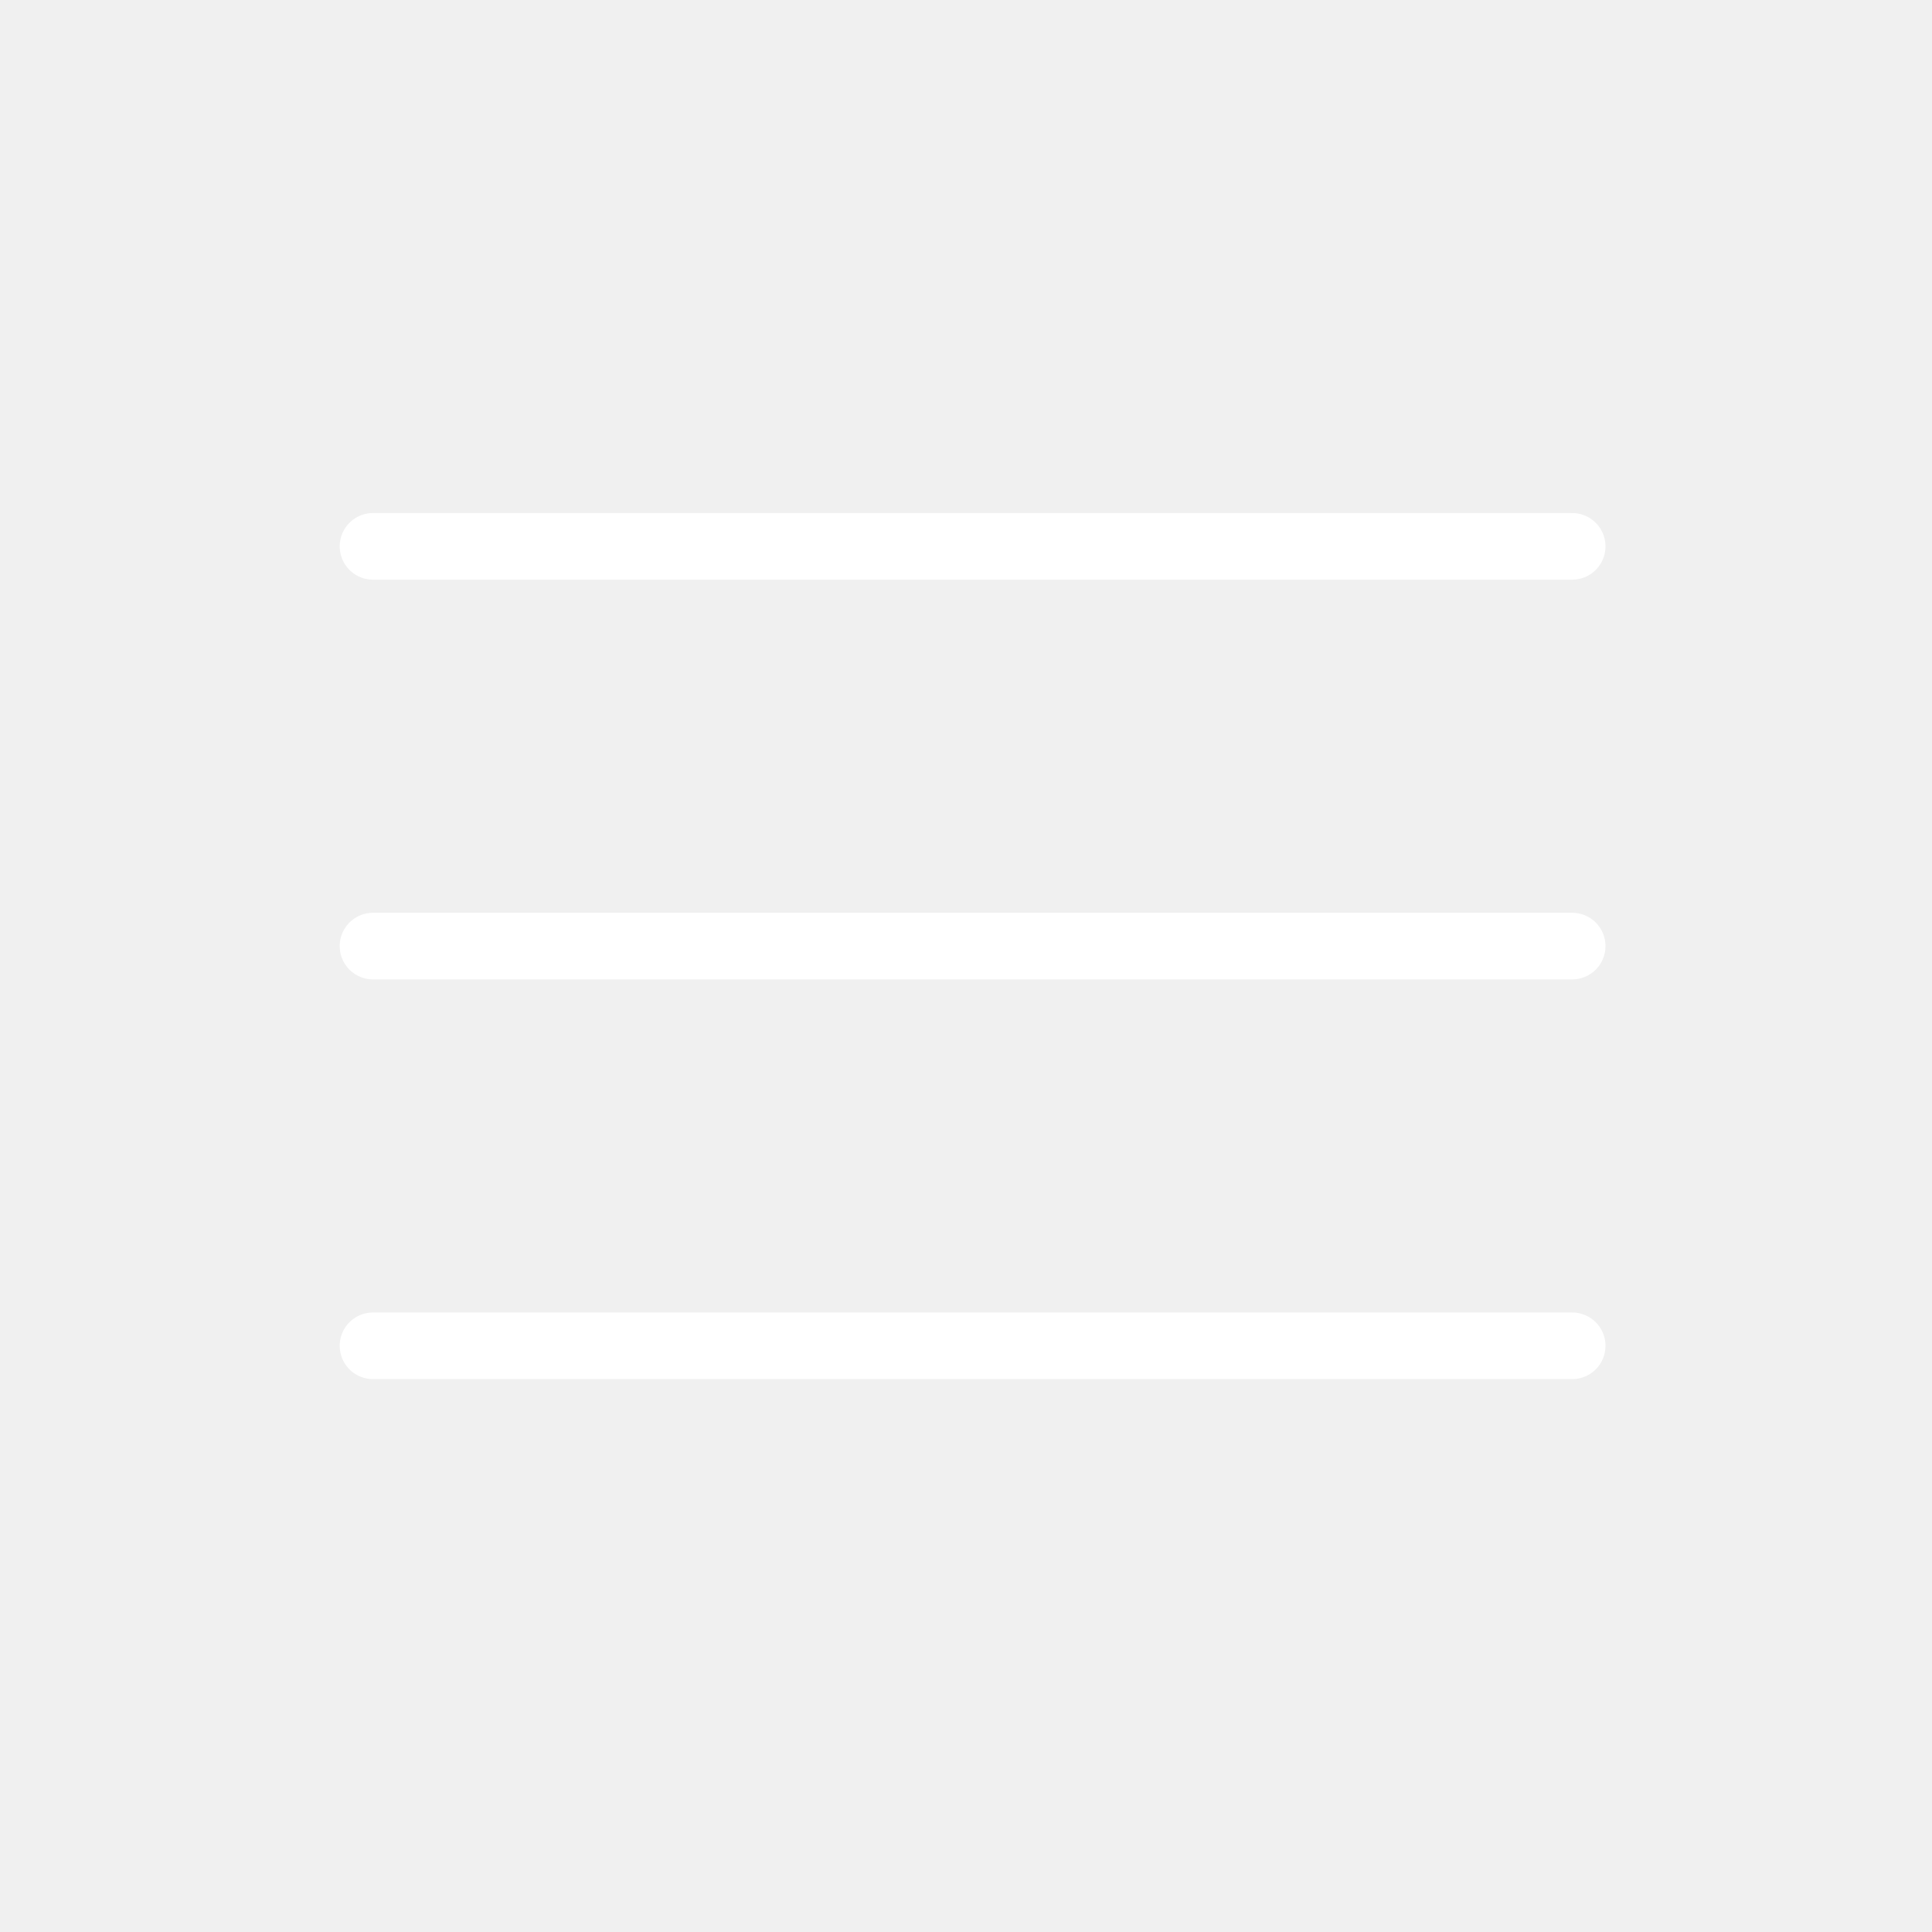
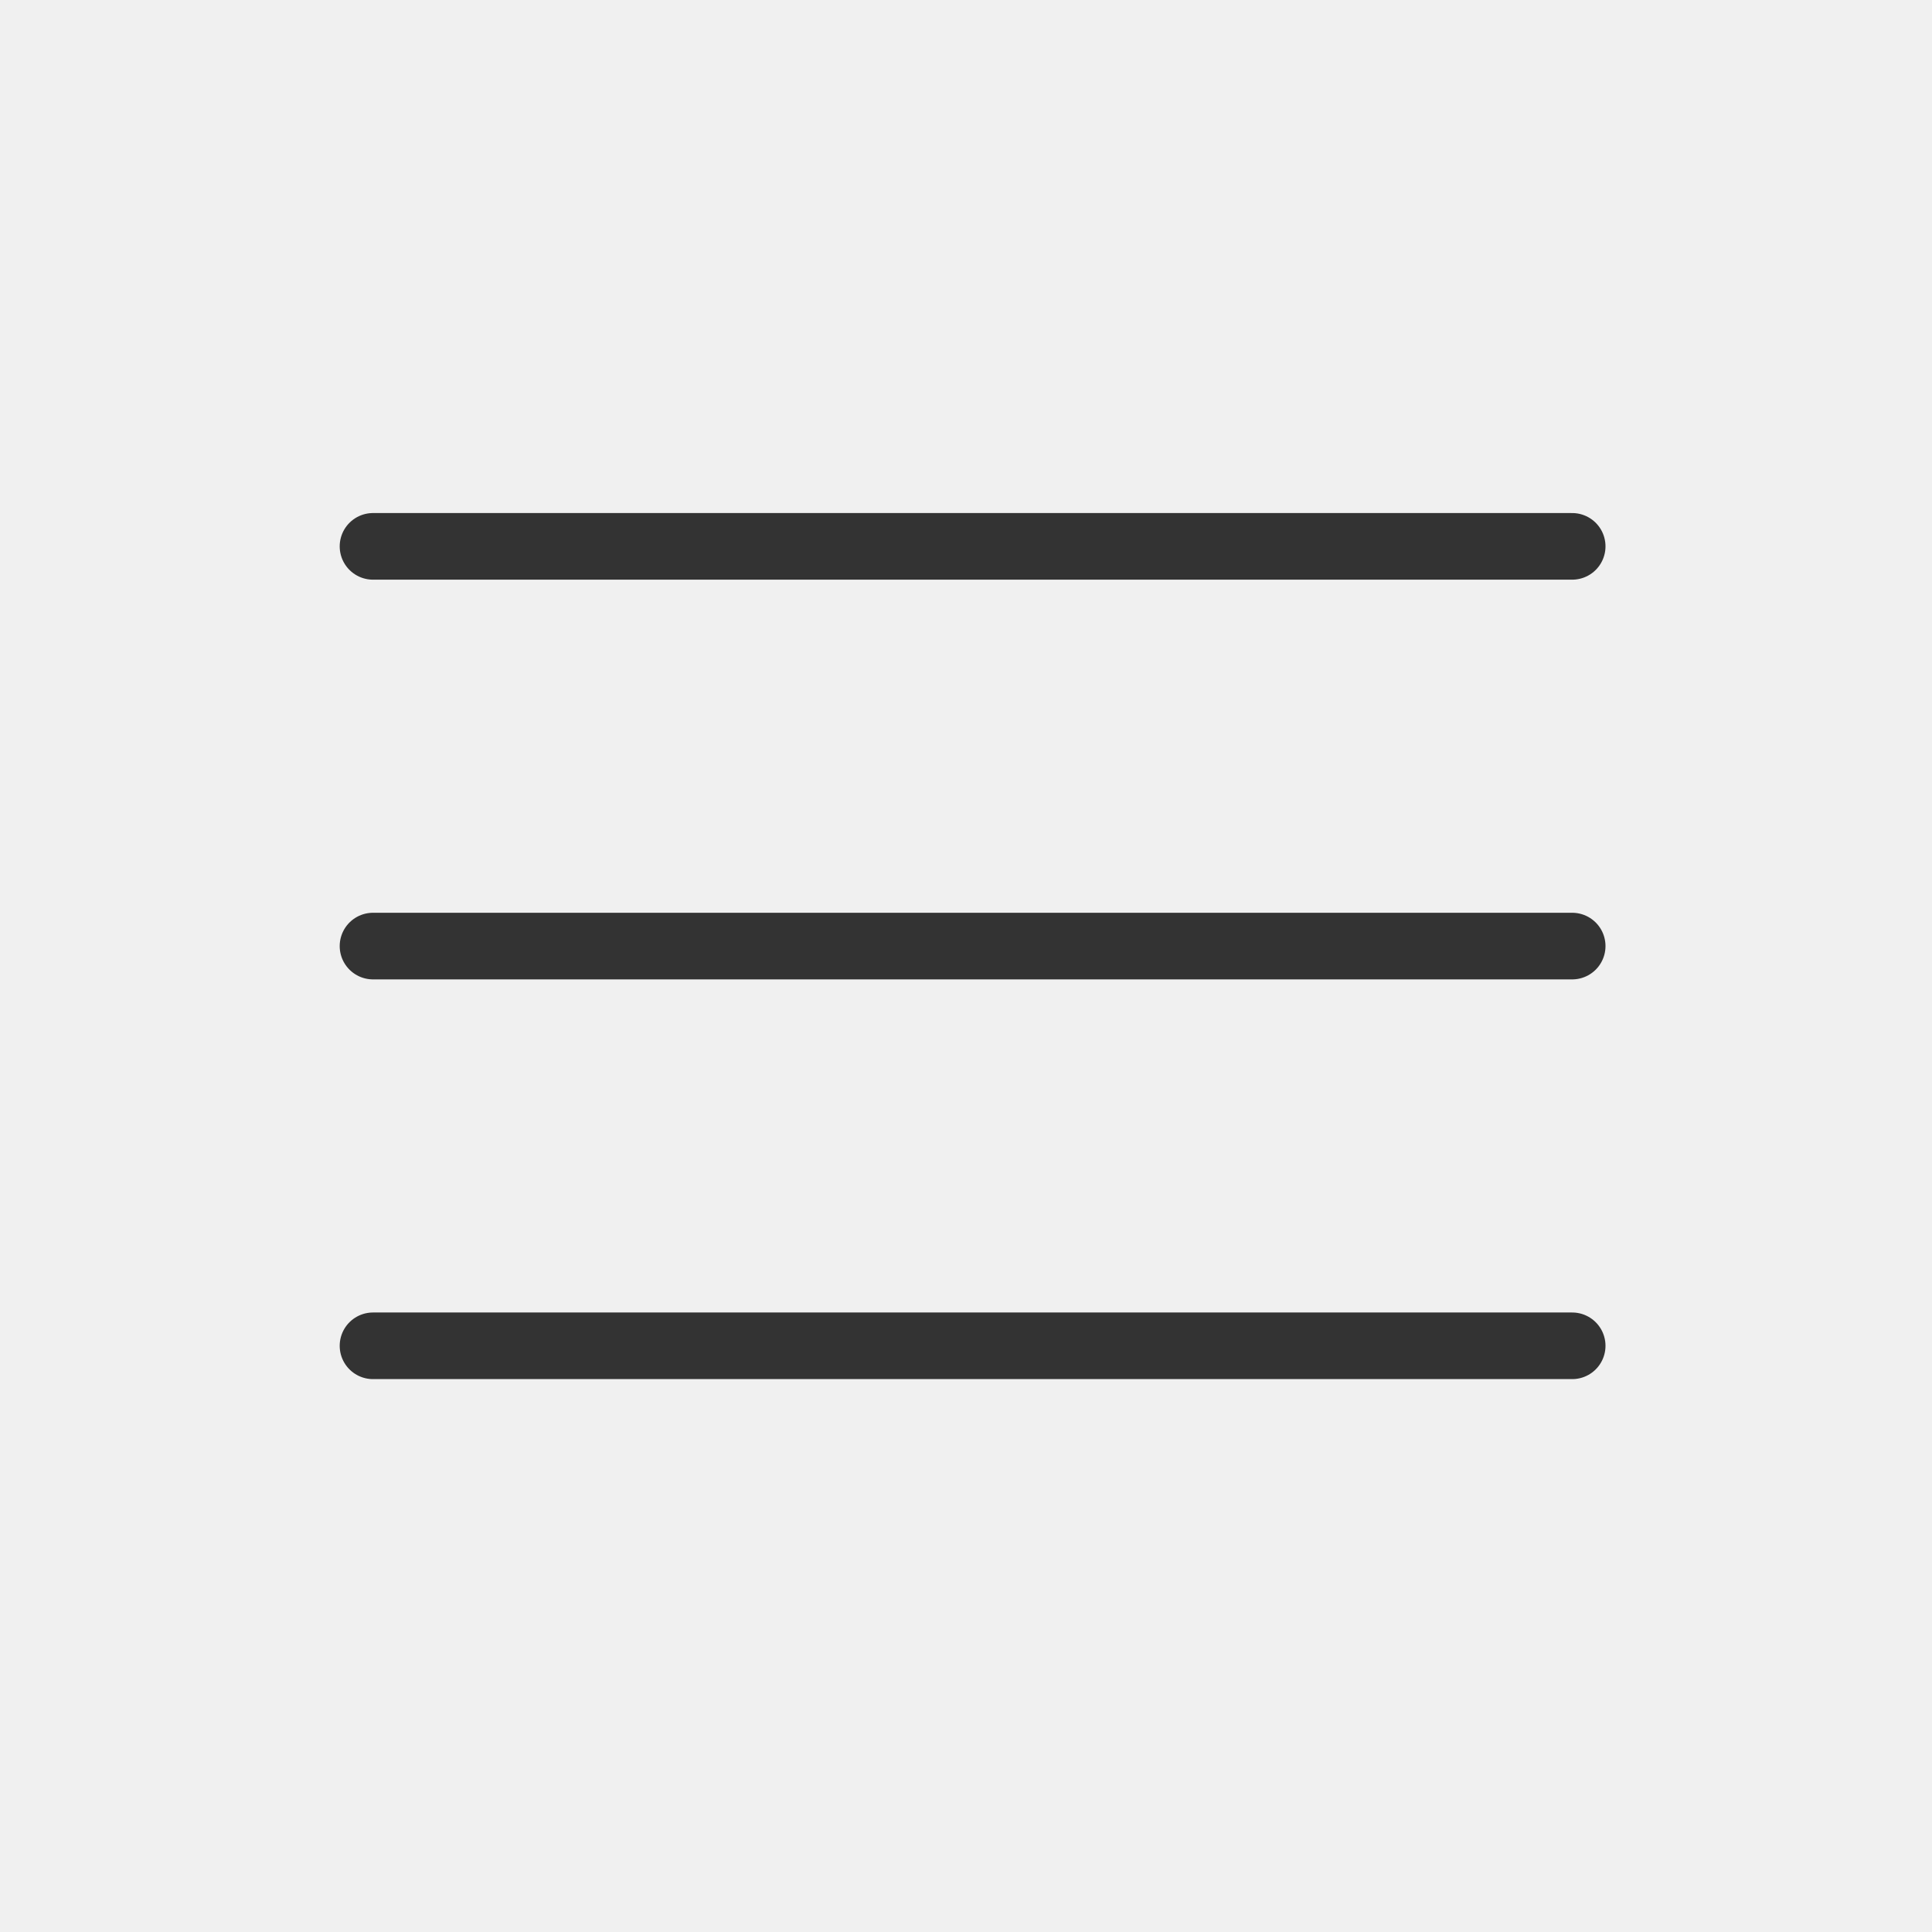
<svg xmlns="http://www.w3.org/2000/svg" width="29" height="29" viewBox="0 0 29 29" fill="none">
-   <path d="M5.599 14.201H23.599M5.599 8.201H23.599M5.599 20.201H23.599" stroke="white" stroke-linecap="round" stroke-linejoin="round" />
+   <path d="M5.599 14.201H23.599M5.599 8.201H23.599M5.599 20.201H23.599" stroke="#333" stroke-linecap="round" stroke-linejoin="round" />
</svg>
